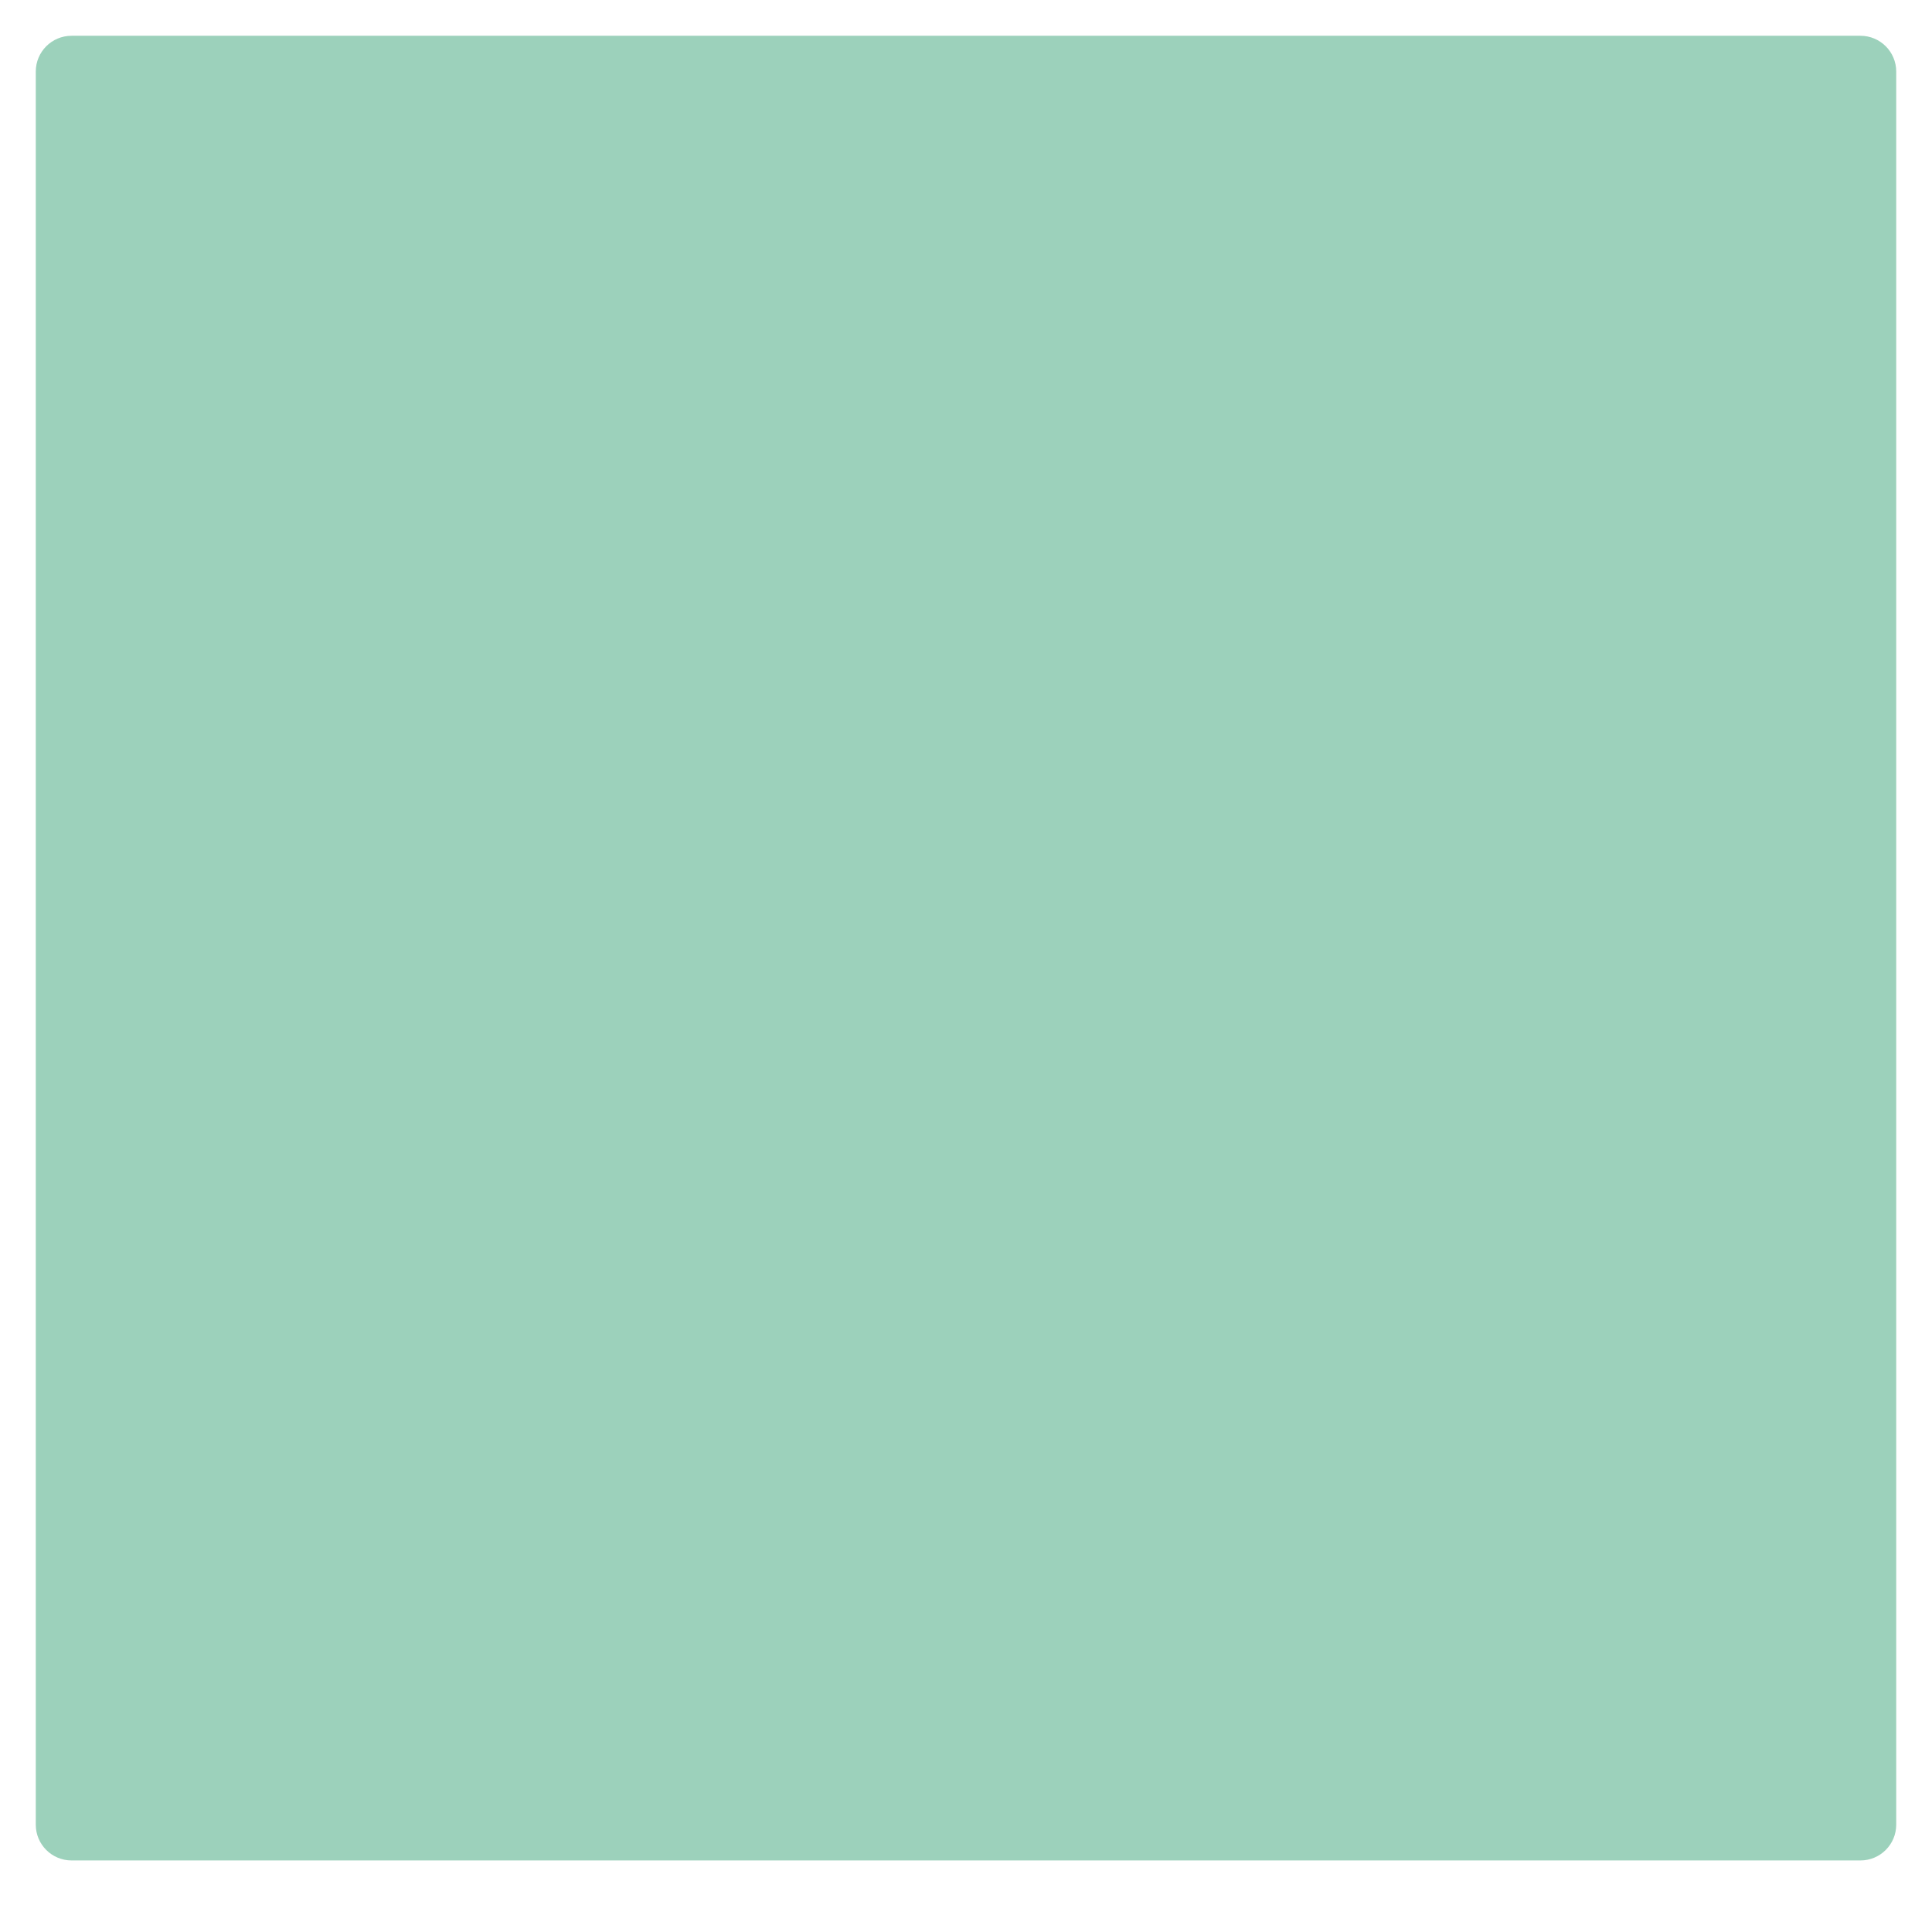
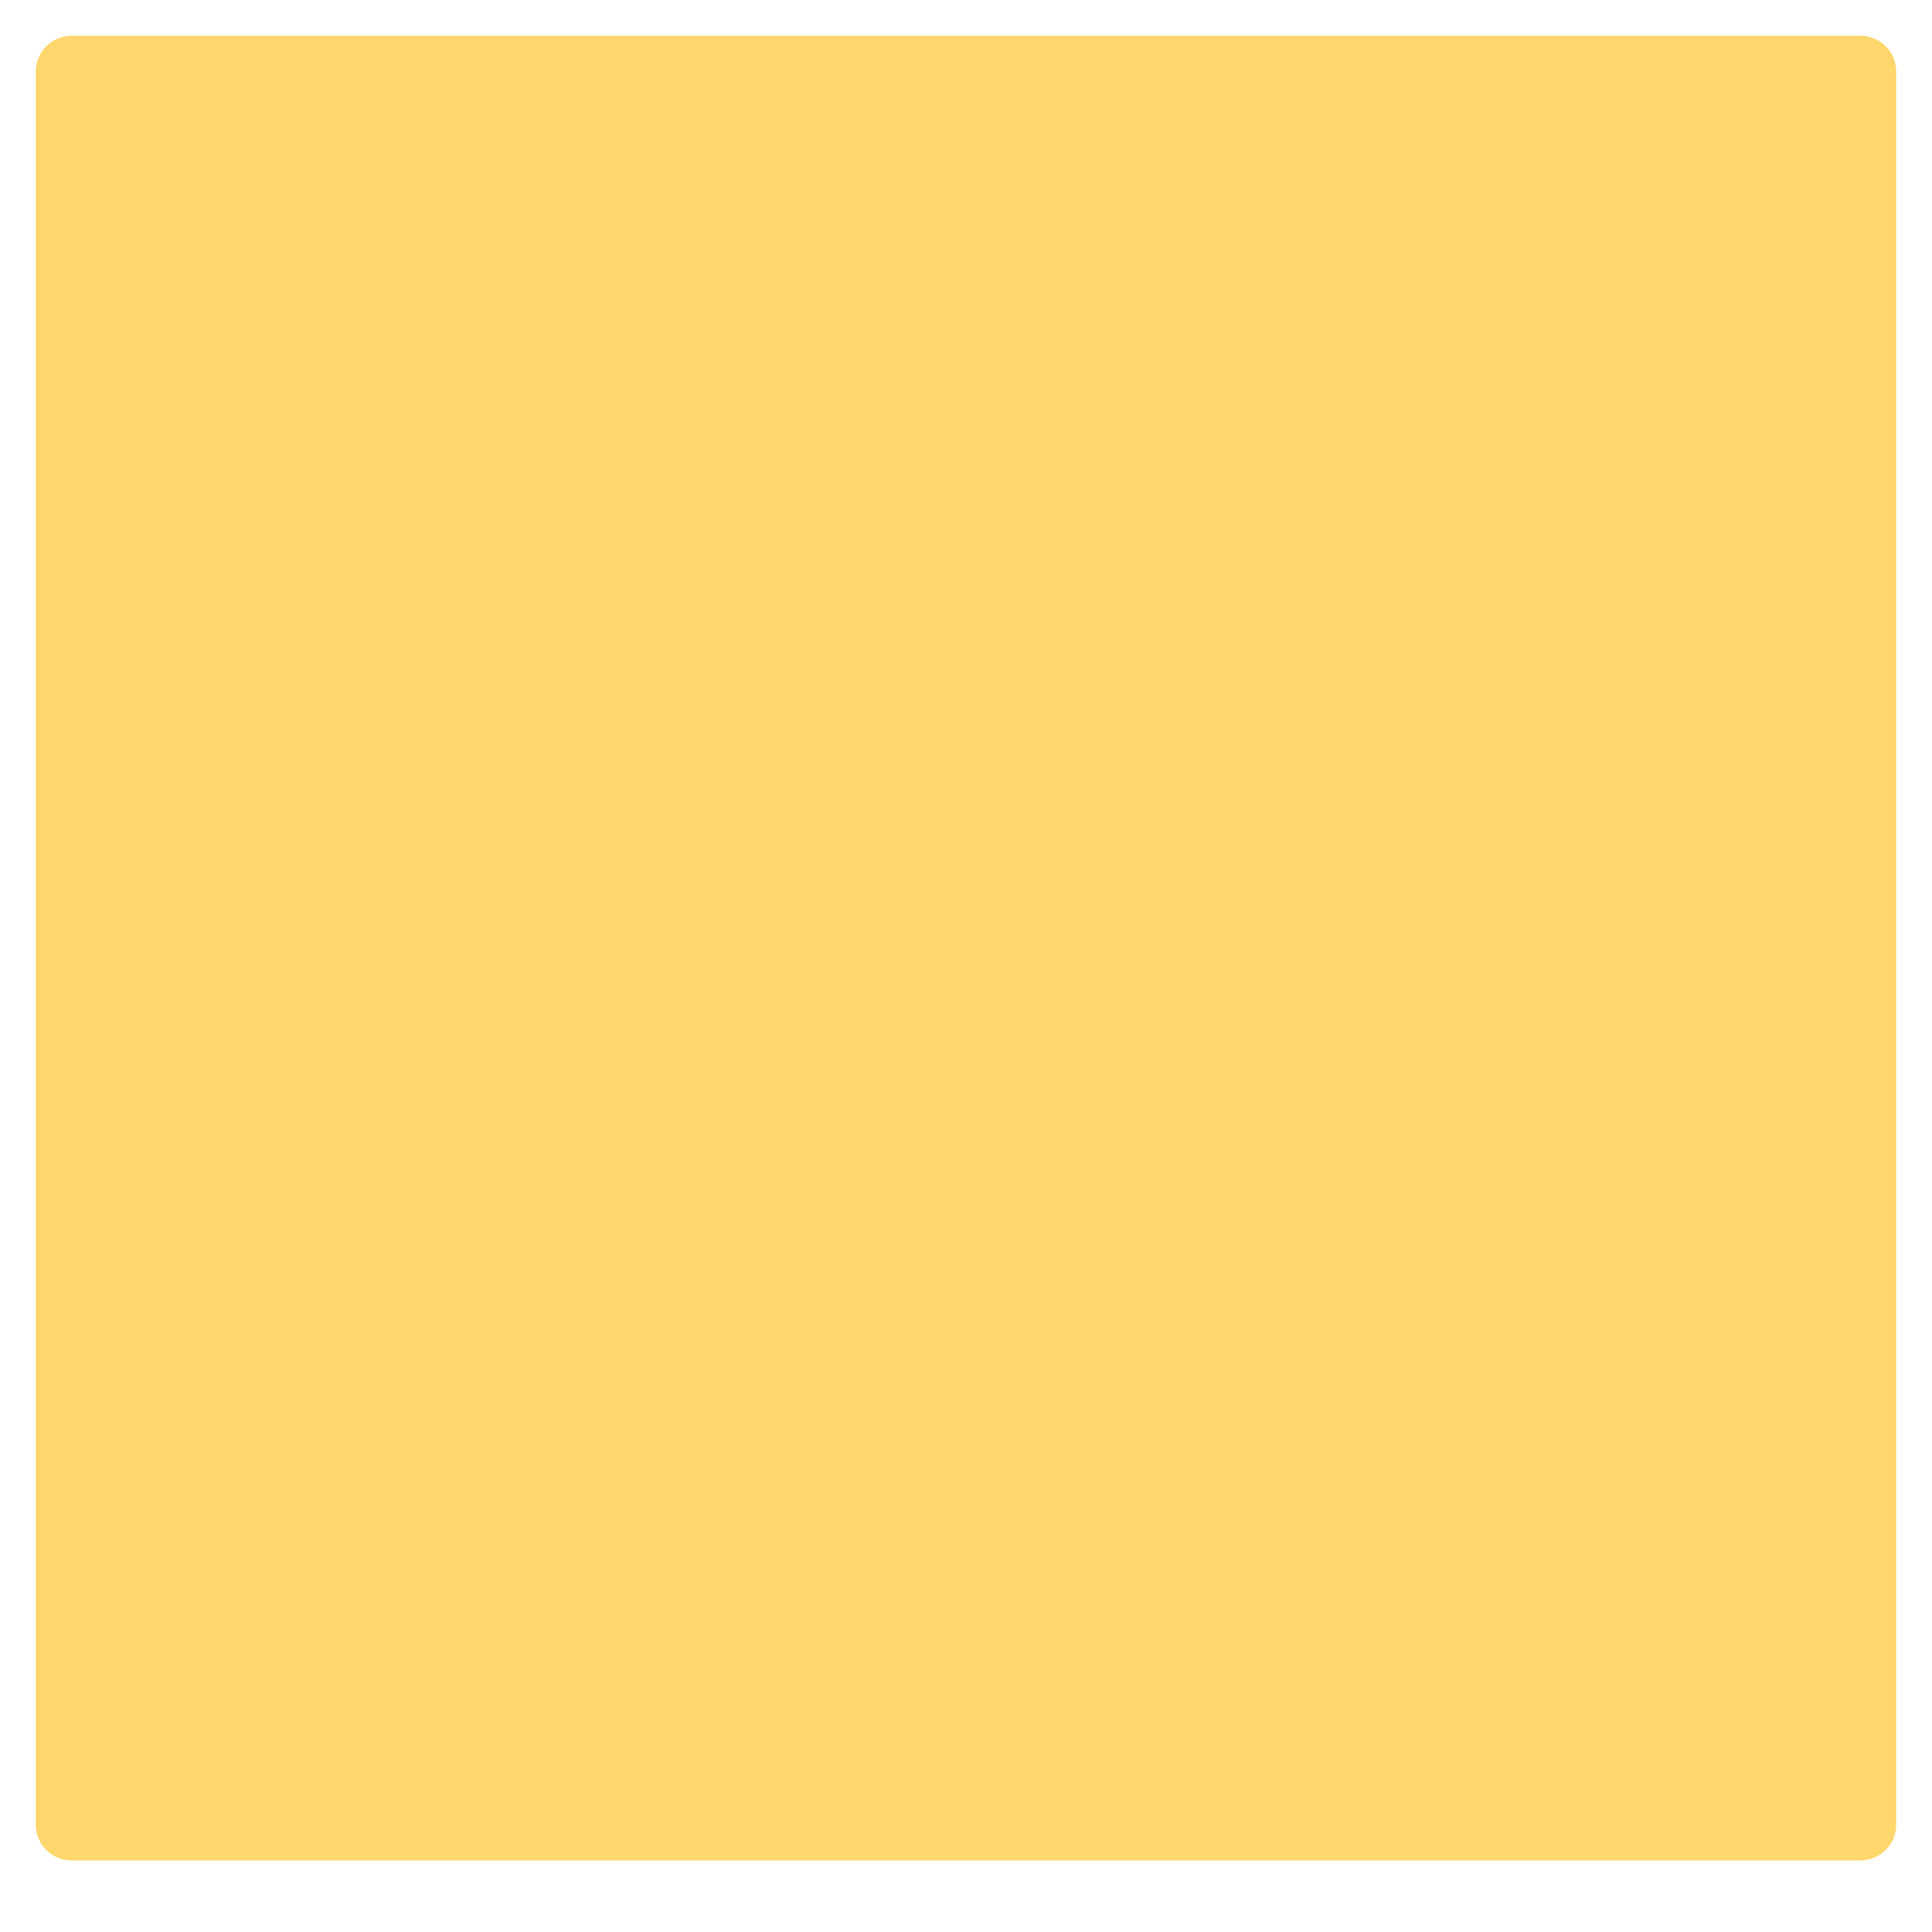
<svg xmlns="http://www.w3.org/2000/svg" xmlns:ns1="http://www.openswatchbook.org/uri/2009/osb" xmlns:xlink="http://www.w3.org/1999/xlink" width="54" height="54" viewBox="0 0 54 54" id="svg2" version="1.1">
  <defs id="defs6">
    <linearGradient id="selected_bg_color" ns1:paint="solid">
-       <stop style="stop-color:#9cd1bb;stop-opacity:1;" offset="0" id="stop4136" />
+       <stop style="stop-color:#ffd76d;stop-opacity:1;" offset="0" id="stop4136" />
    </linearGradient>
    <linearGradient xlink:href="#selected_bg_color" id="linearGradient4138" x1="27" y1="1" x2="27" y2="52" gradientUnits="userSpaceOnUse" />
  </defs>
  <rect style="opacity:1;fill:url(#linearGradient4138);fill-opacity:1;stroke-width:0;stroke-miterlimit:4;stroke-dasharray:none" id="rect2987" width="52" height="51" x="1" y="1" ry="1" />
</svg>
